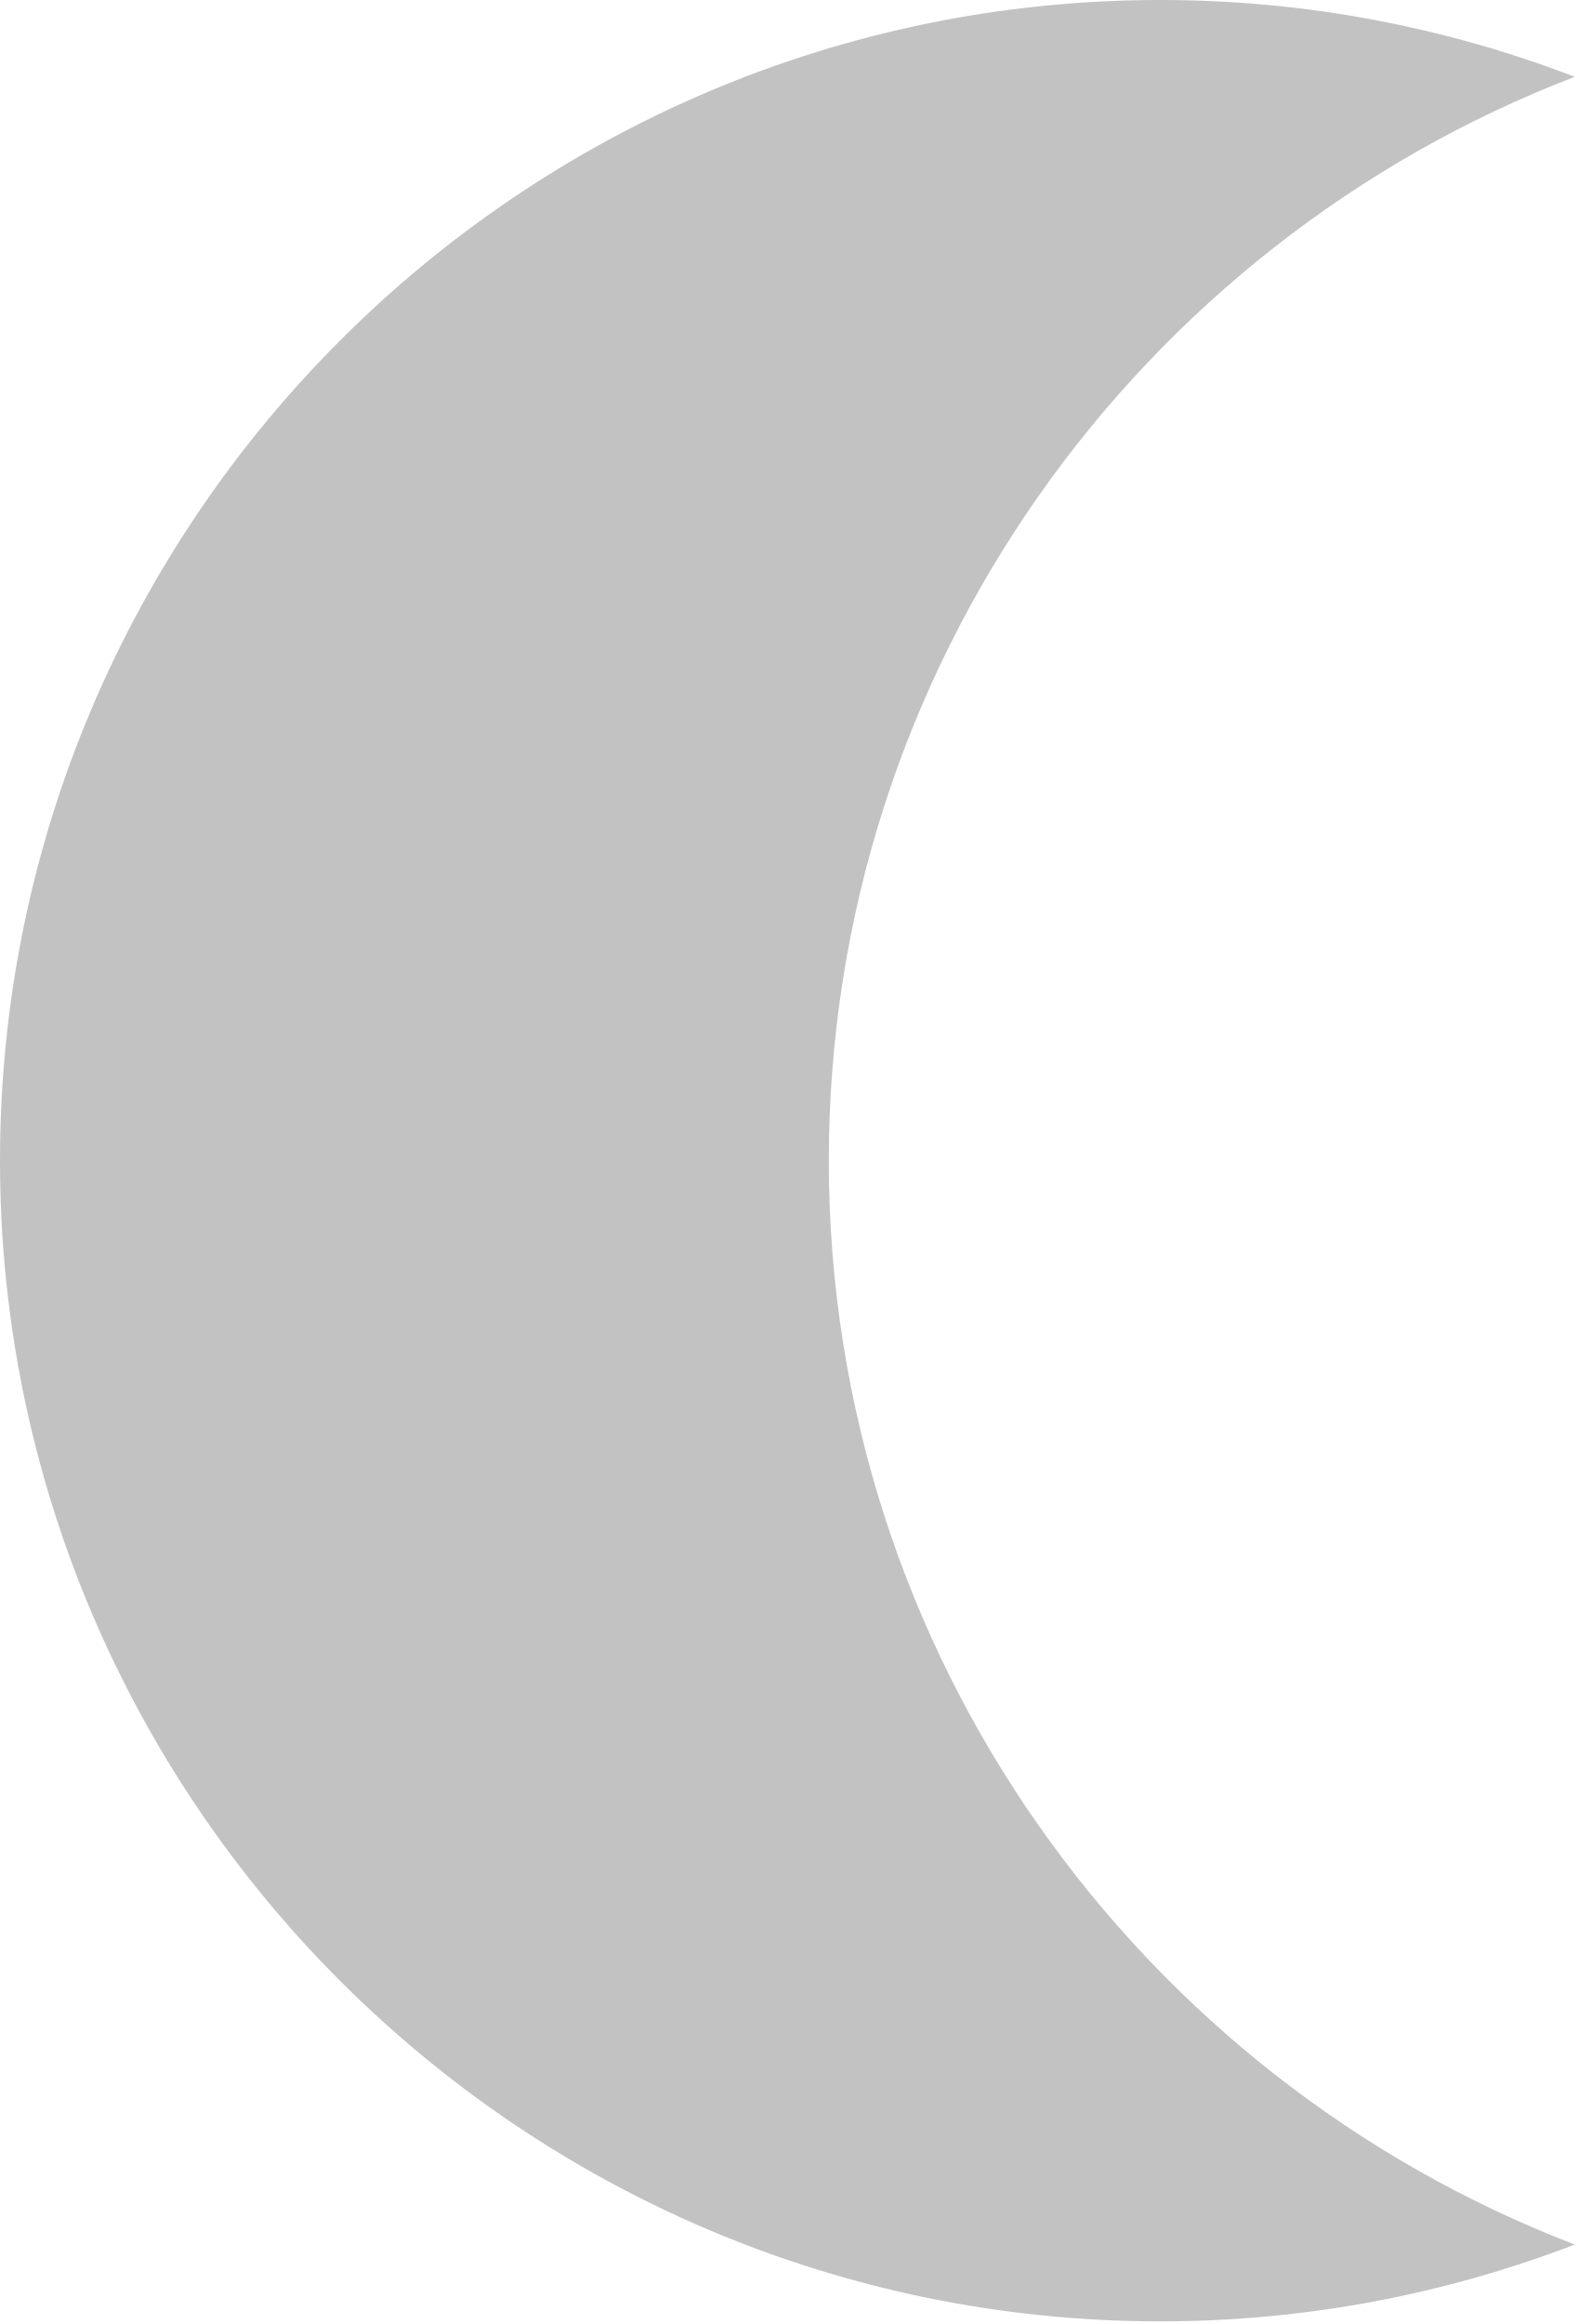
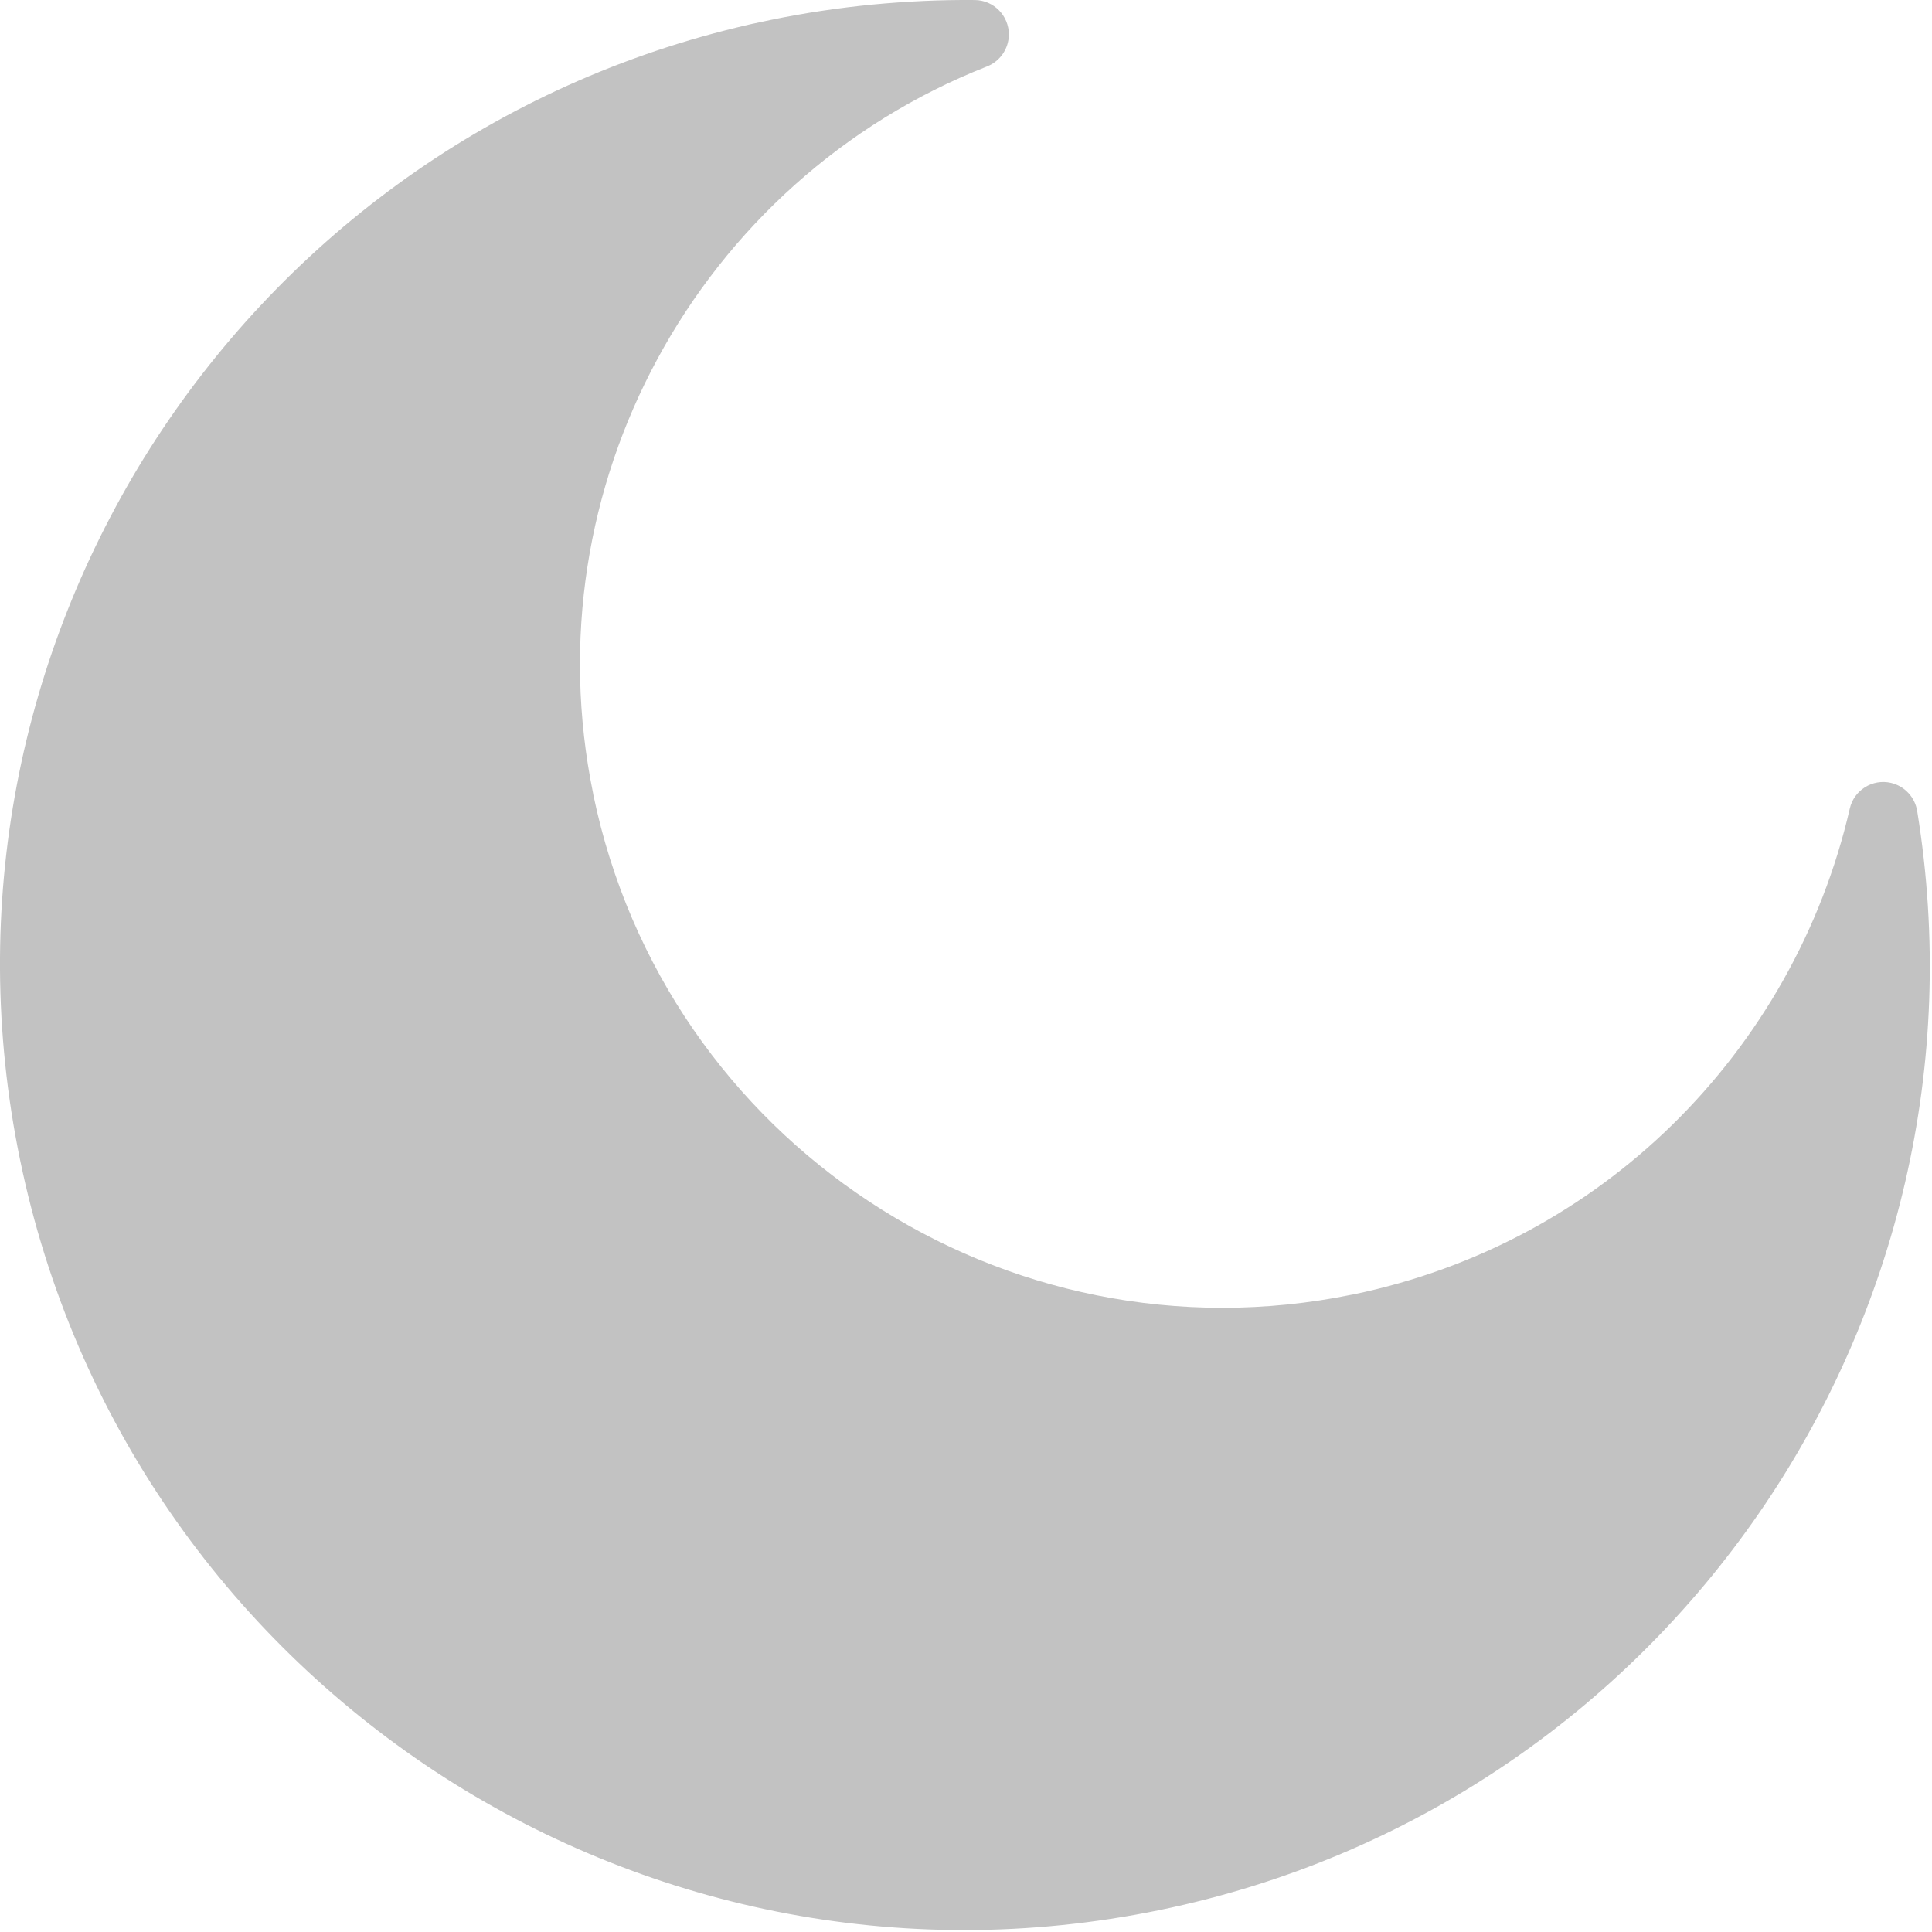
- <svg xmlns="http://www.w3.org/2000/svg" width="317" height="467" viewBox="0 0 317 467" fill="none">
-   <path d="M166.596 233.235C166.596 133.969 228.953 49.046 316.533 15.435C290.644 5.498 262.581 0 233.235 0C104.631 0 0 104.631 0 233.235C0 361.839 104.631 466.47 233.235 466.47C262.581 466.47 290.644 460.972 316.533 451.035C228.953 417.424 166.596 332.501 166.596 233.235Z" fill="#C2C2C2" />
+ <svg xmlns="http://www.w3.org/2000/svg" width="467" height="467" viewBox="0 0 467 467" fill="none">
+   <path d="M186.238 4.828C194.475 3.12 202.712 1.905 210.835 1.108C219.186 0.311 227.461 -0.069 235.622 0.007C240.215 0.045 243.897 3.803 243.859 8.396C243.821 11.926 241.582 14.925 238.469 16.102C203.737 29.767 175.951 55.237 158.907 86.781C142.129 117.793 135.752 154.652 143.382 191.851L143.42 192.117C152.113 234.099 176.938 268.604 210.152 290.468C243.328 312.333 284.817 321.519 326.799 312.94L327.065 312.902C357.28 306.639 383.586 292.063 404.122 271.982C425.379 251.219 440.41 224.61 447.129 195.457C448.154 190.978 452.633 188.207 457.074 189.232C460.453 190.029 462.882 192.762 463.413 195.989C473.435 257.482 458.289 317.723 425.227 365.703C392.316 413.455 341.603 449.099 280.3 461.701C217.212 474.683 154.846 460.866 105.006 428.069C55.128 395.159 17.814 343.345 4.832 280.257C-7.846 218.65 5.022 157.726 36.186 108.494C67.502 59.109 117.228 21.416 178.076 6.65C179.253 6.346 180.62 6.042 182.1 5.701H182.138L186.238 4.828Z" fill="#C2C2C2" />
</svg>
